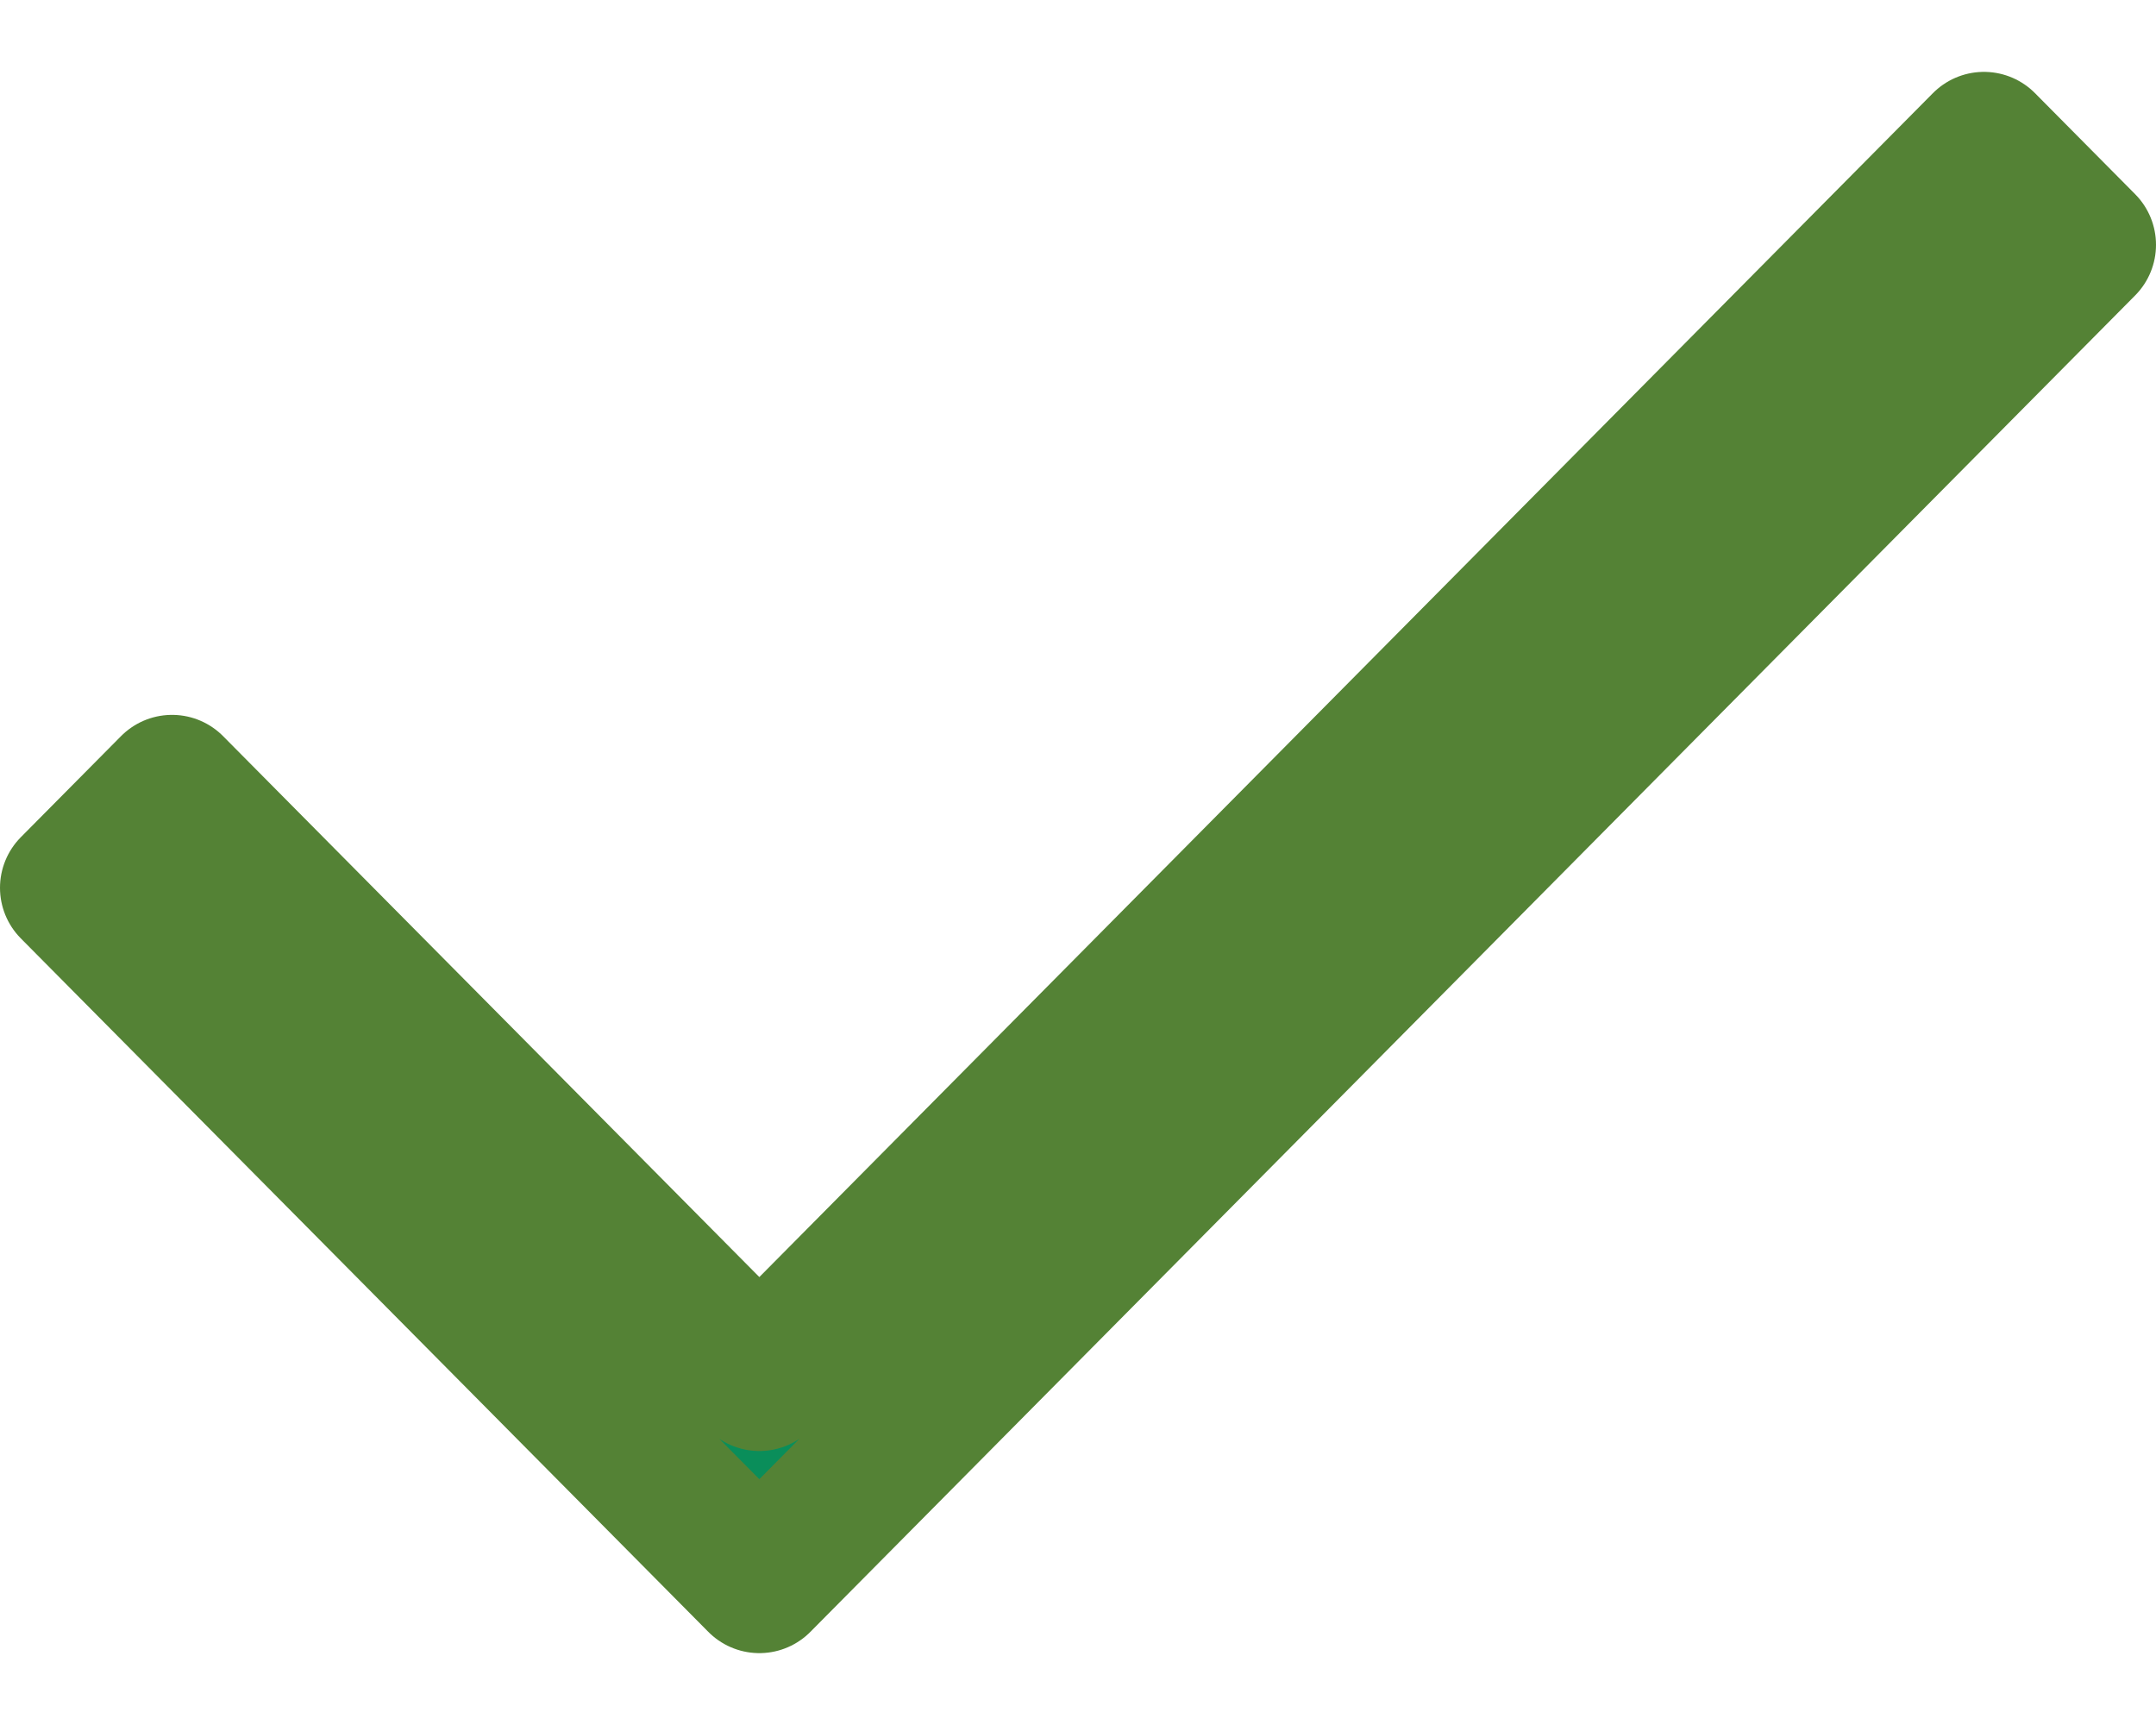
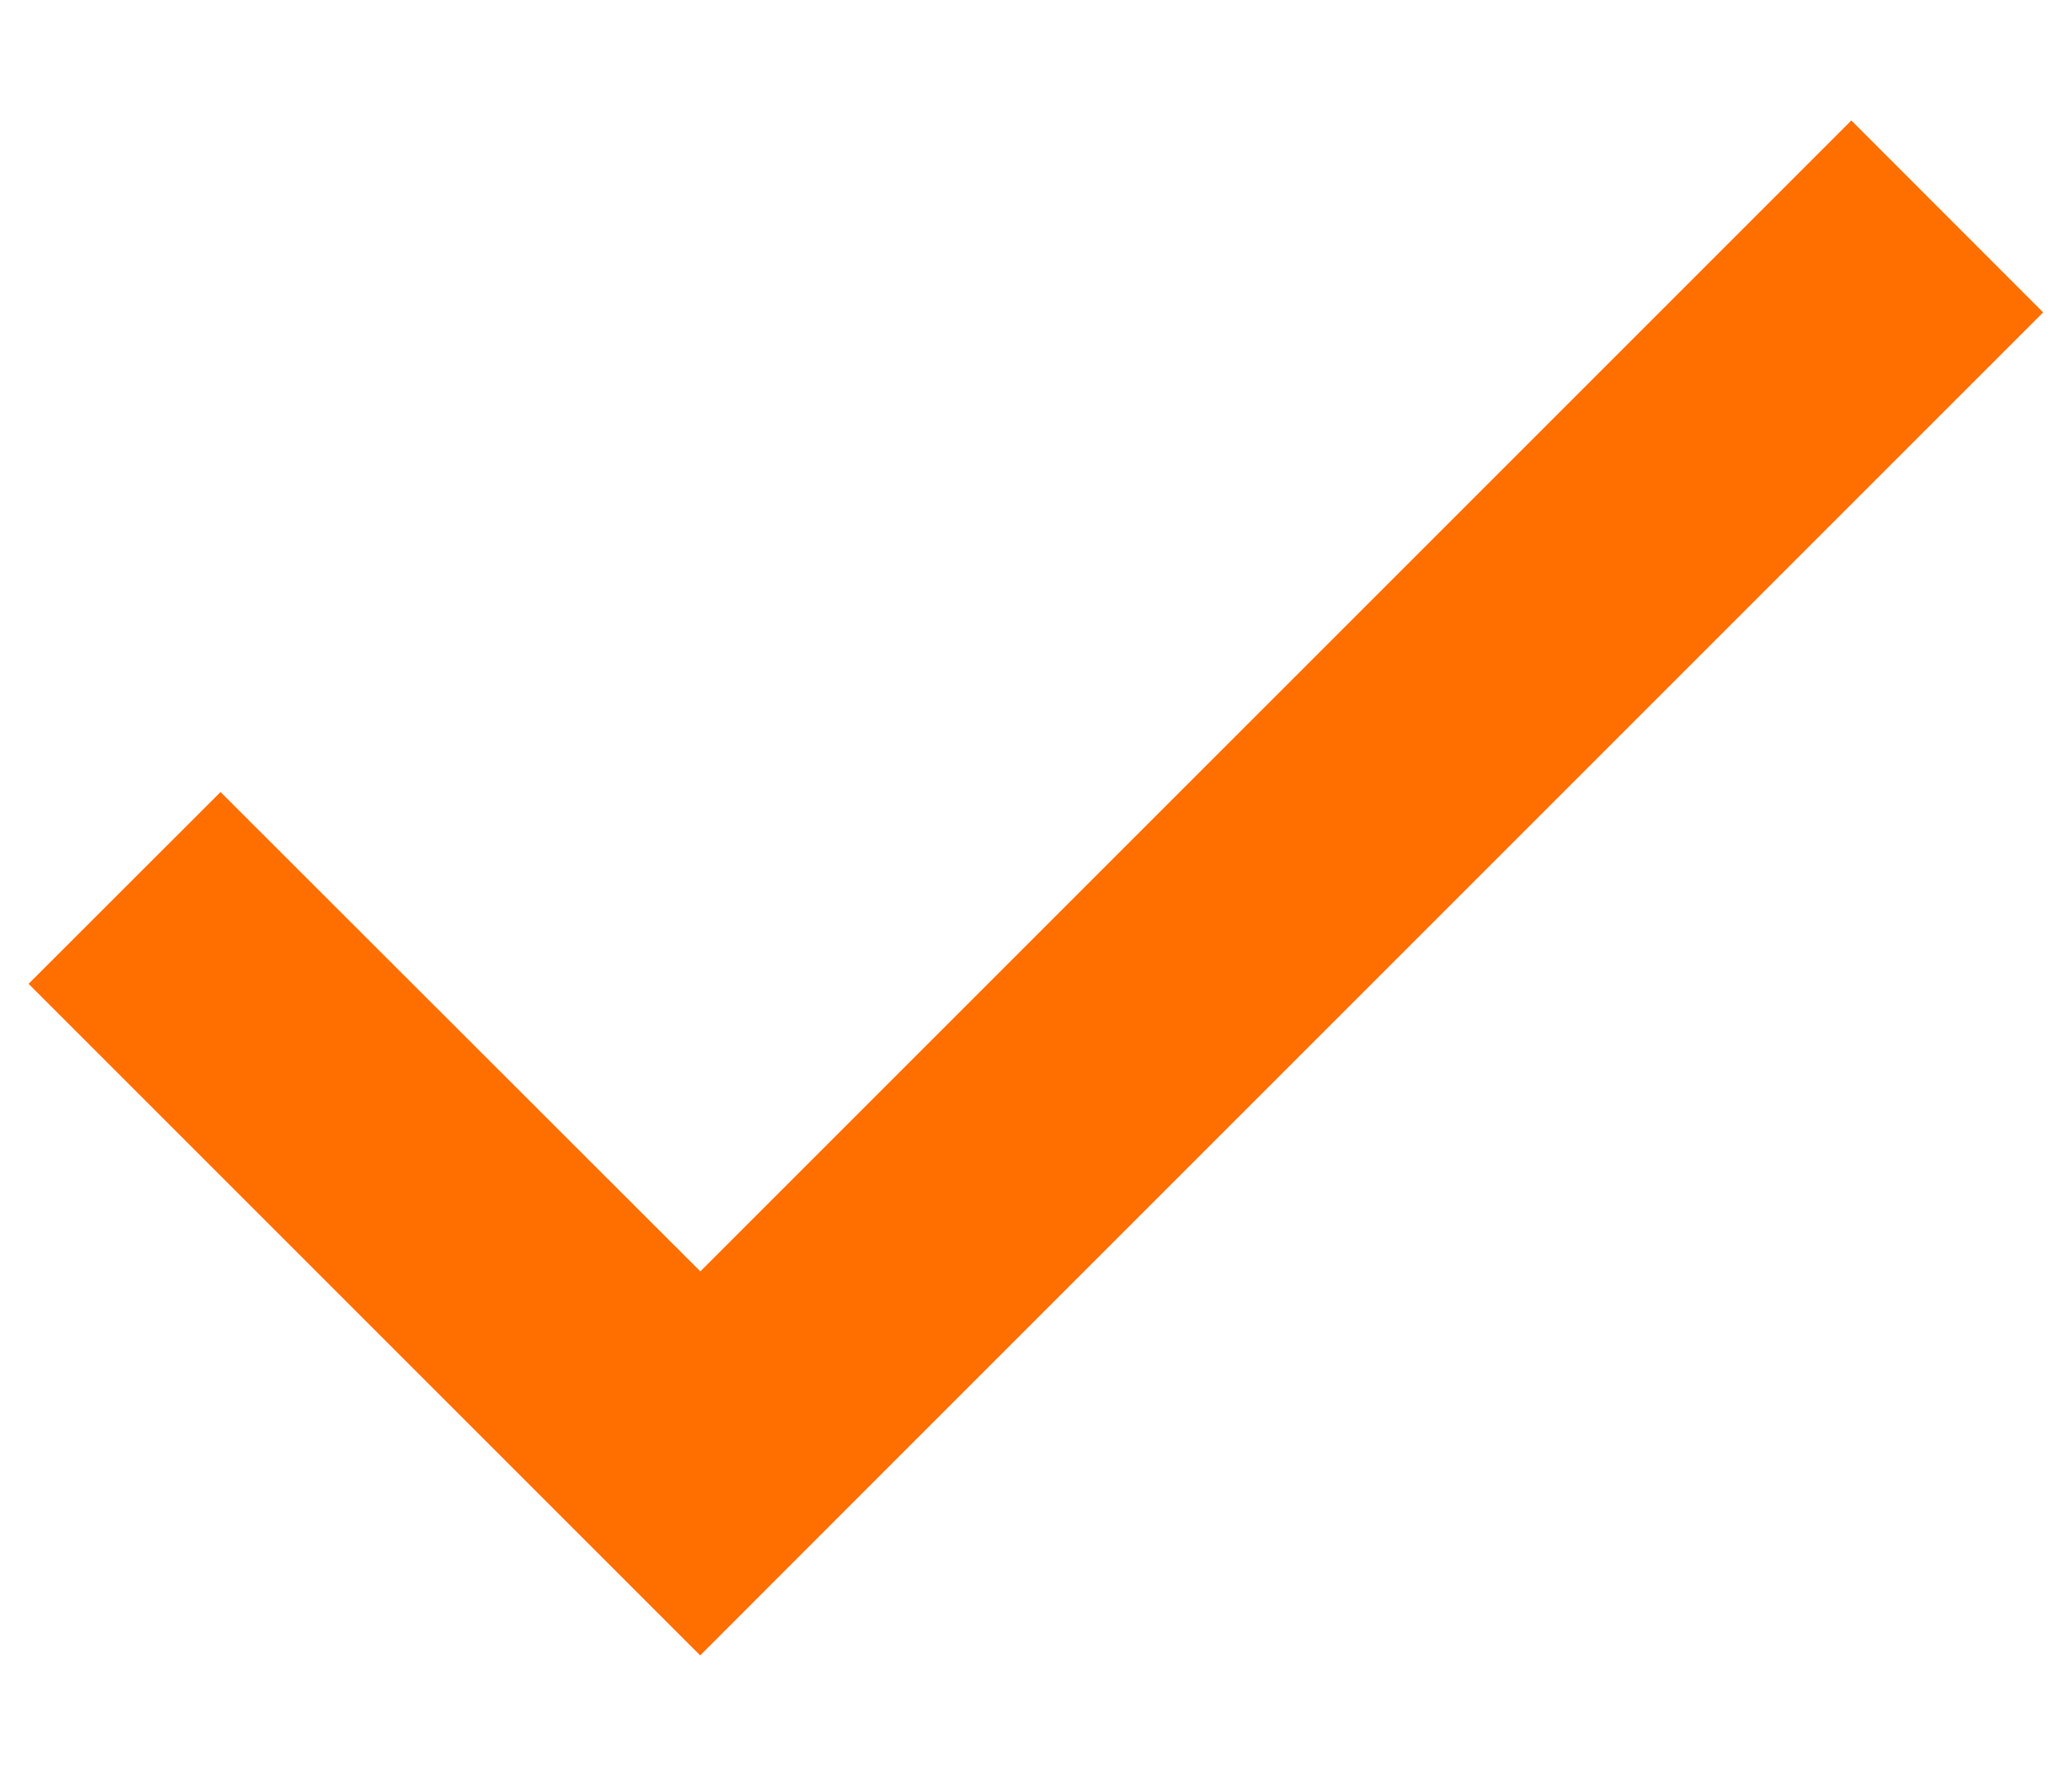
- <svg xmlns="http://www.w3.org/2000/svg" width="15" height="12" viewBox="0 0 15 12" fill="none">
-   <path fill-rule="evenodd" clip-rule="evenodd" d="M14.5 1.703L5.283 11L0.5 6.176L1.197 5.473L5.283 9.594L13.803 1L14.5 1.703Z" fill="#0A8E5A" stroke="#548235" stroke-linejoin="round" />
+ <svg xmlns="http://www.w3.org/2000/svg" width="14" height="12" viewBox="0 0 14 12" fill="none">
+   <path d="M4.731 11.186L0.193 6.648L1.49 5.352L4.732 8.591L4.731 8.592L12.509 0.814L13.805 2.111L6.027 9.889L4.732 11.185L4.731 11.186Z" fill="#FF6F00" />
</svg>
